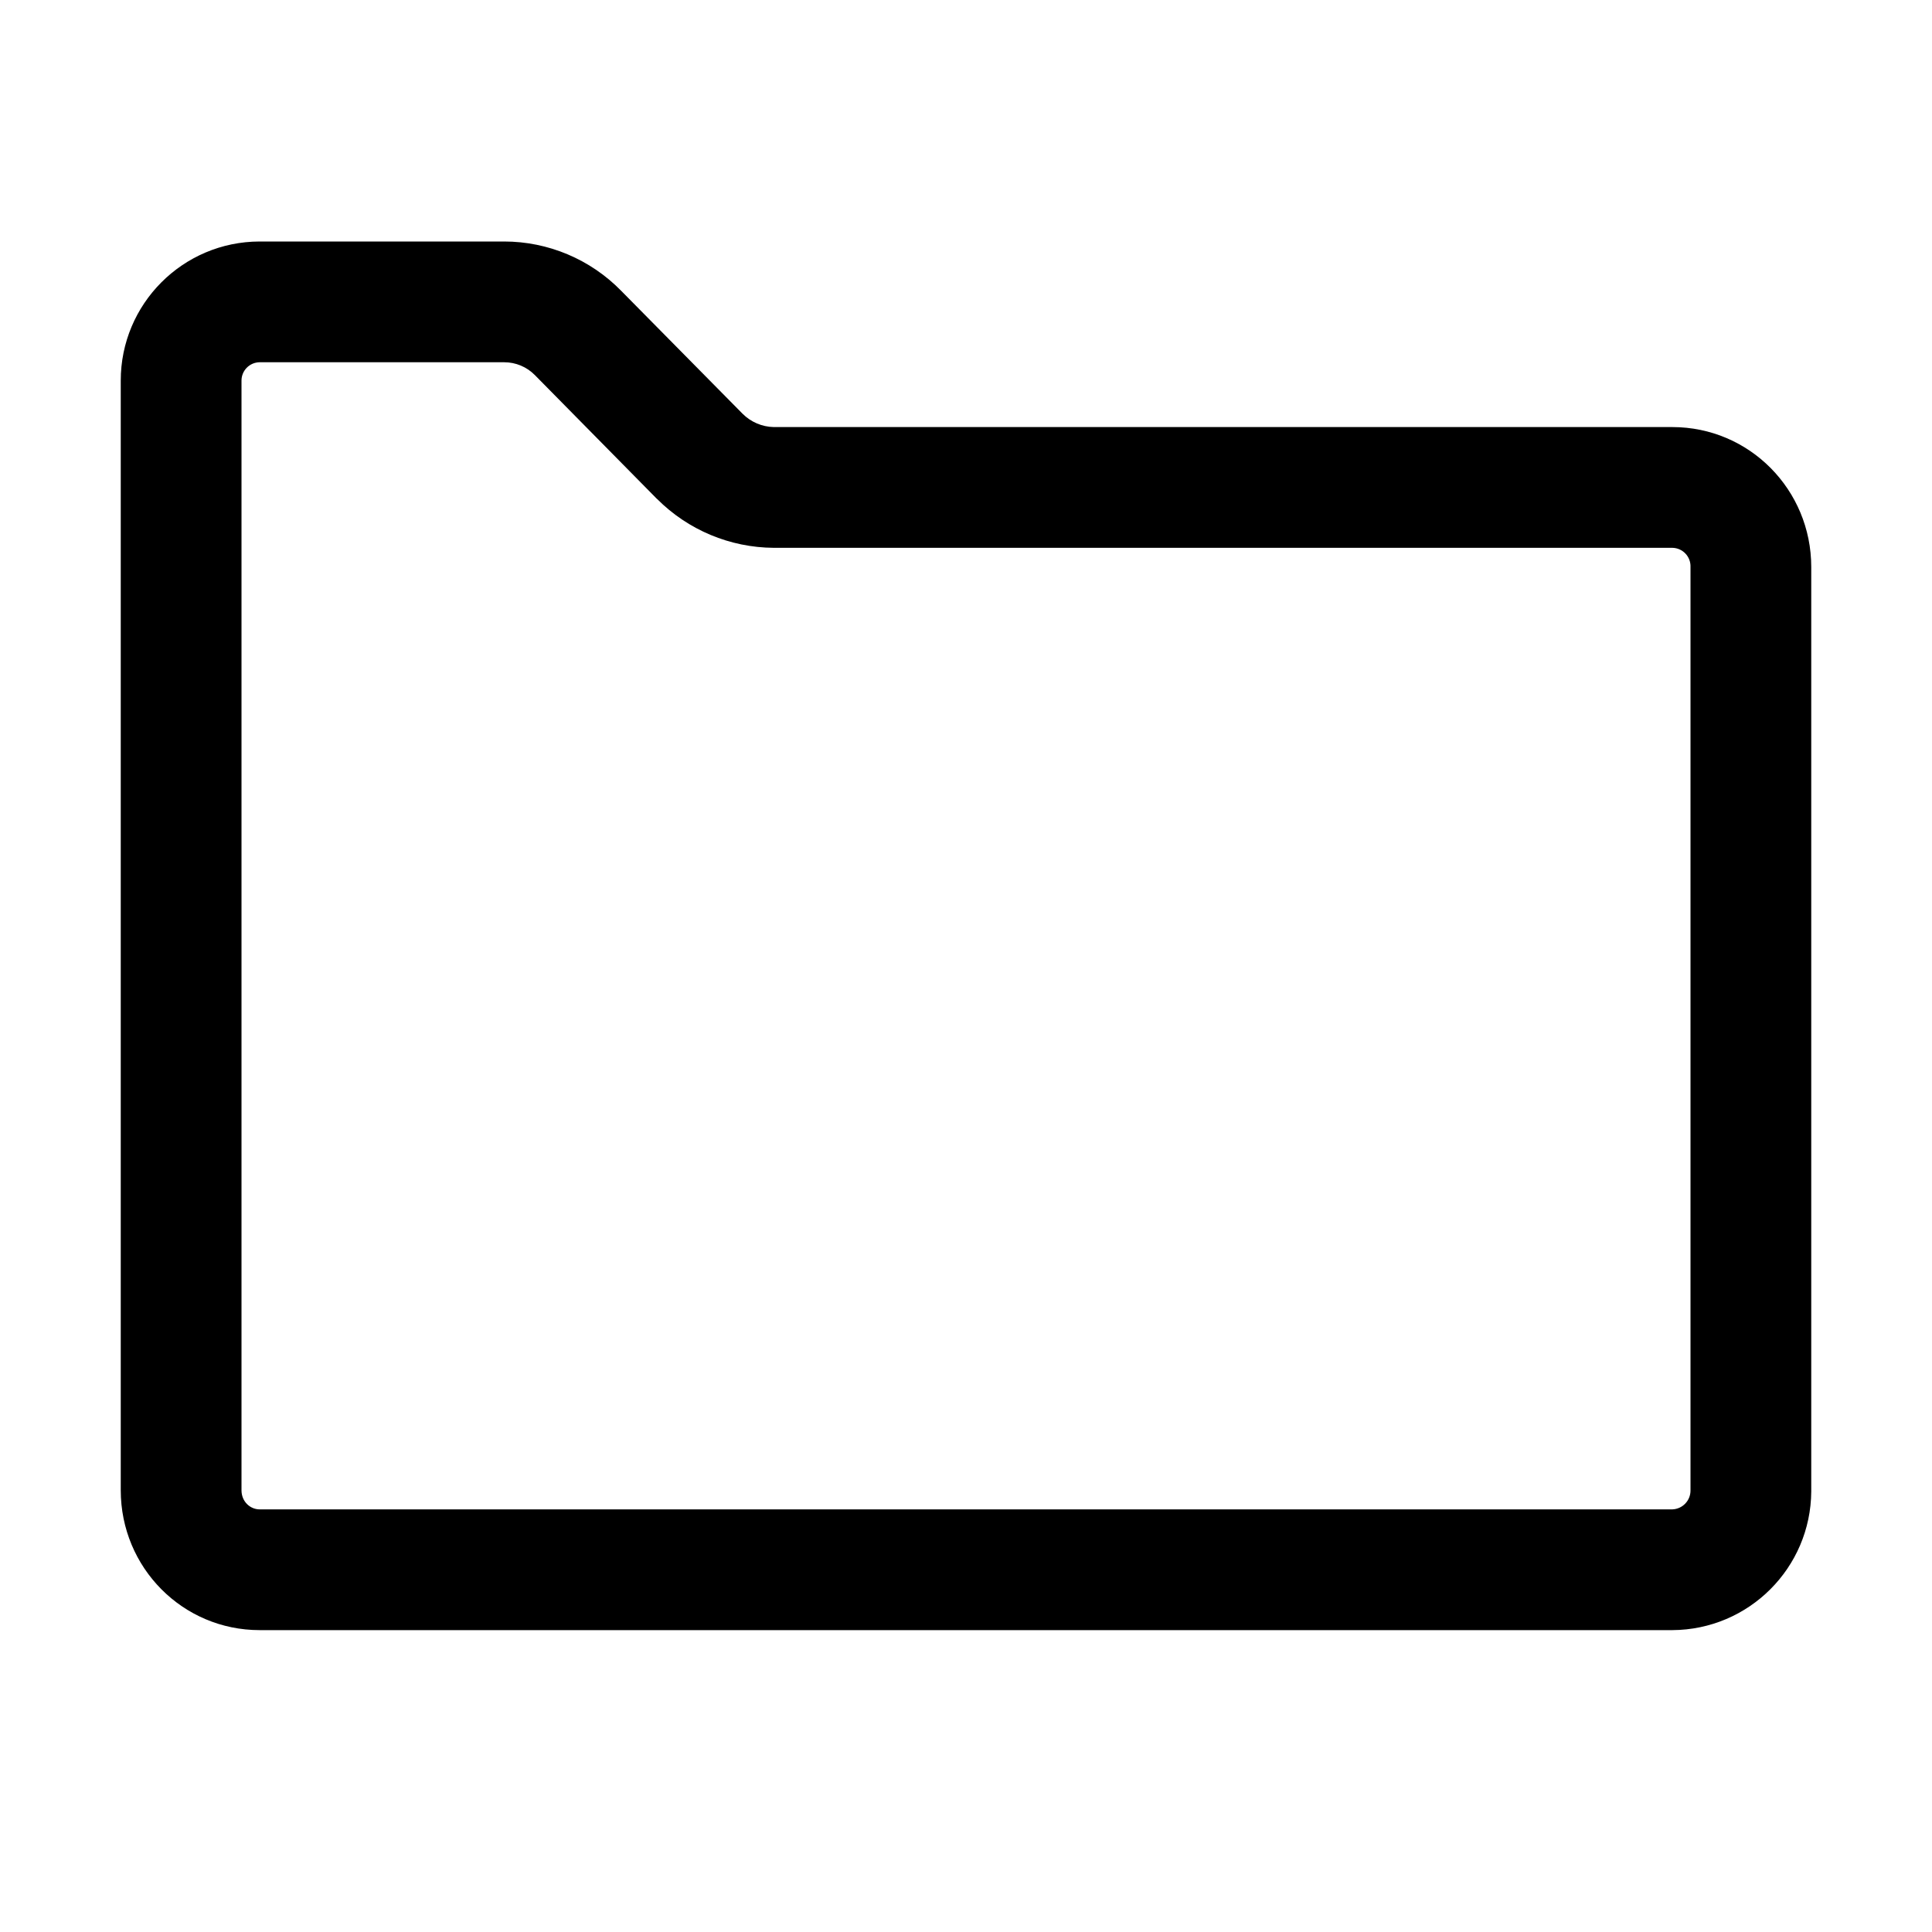
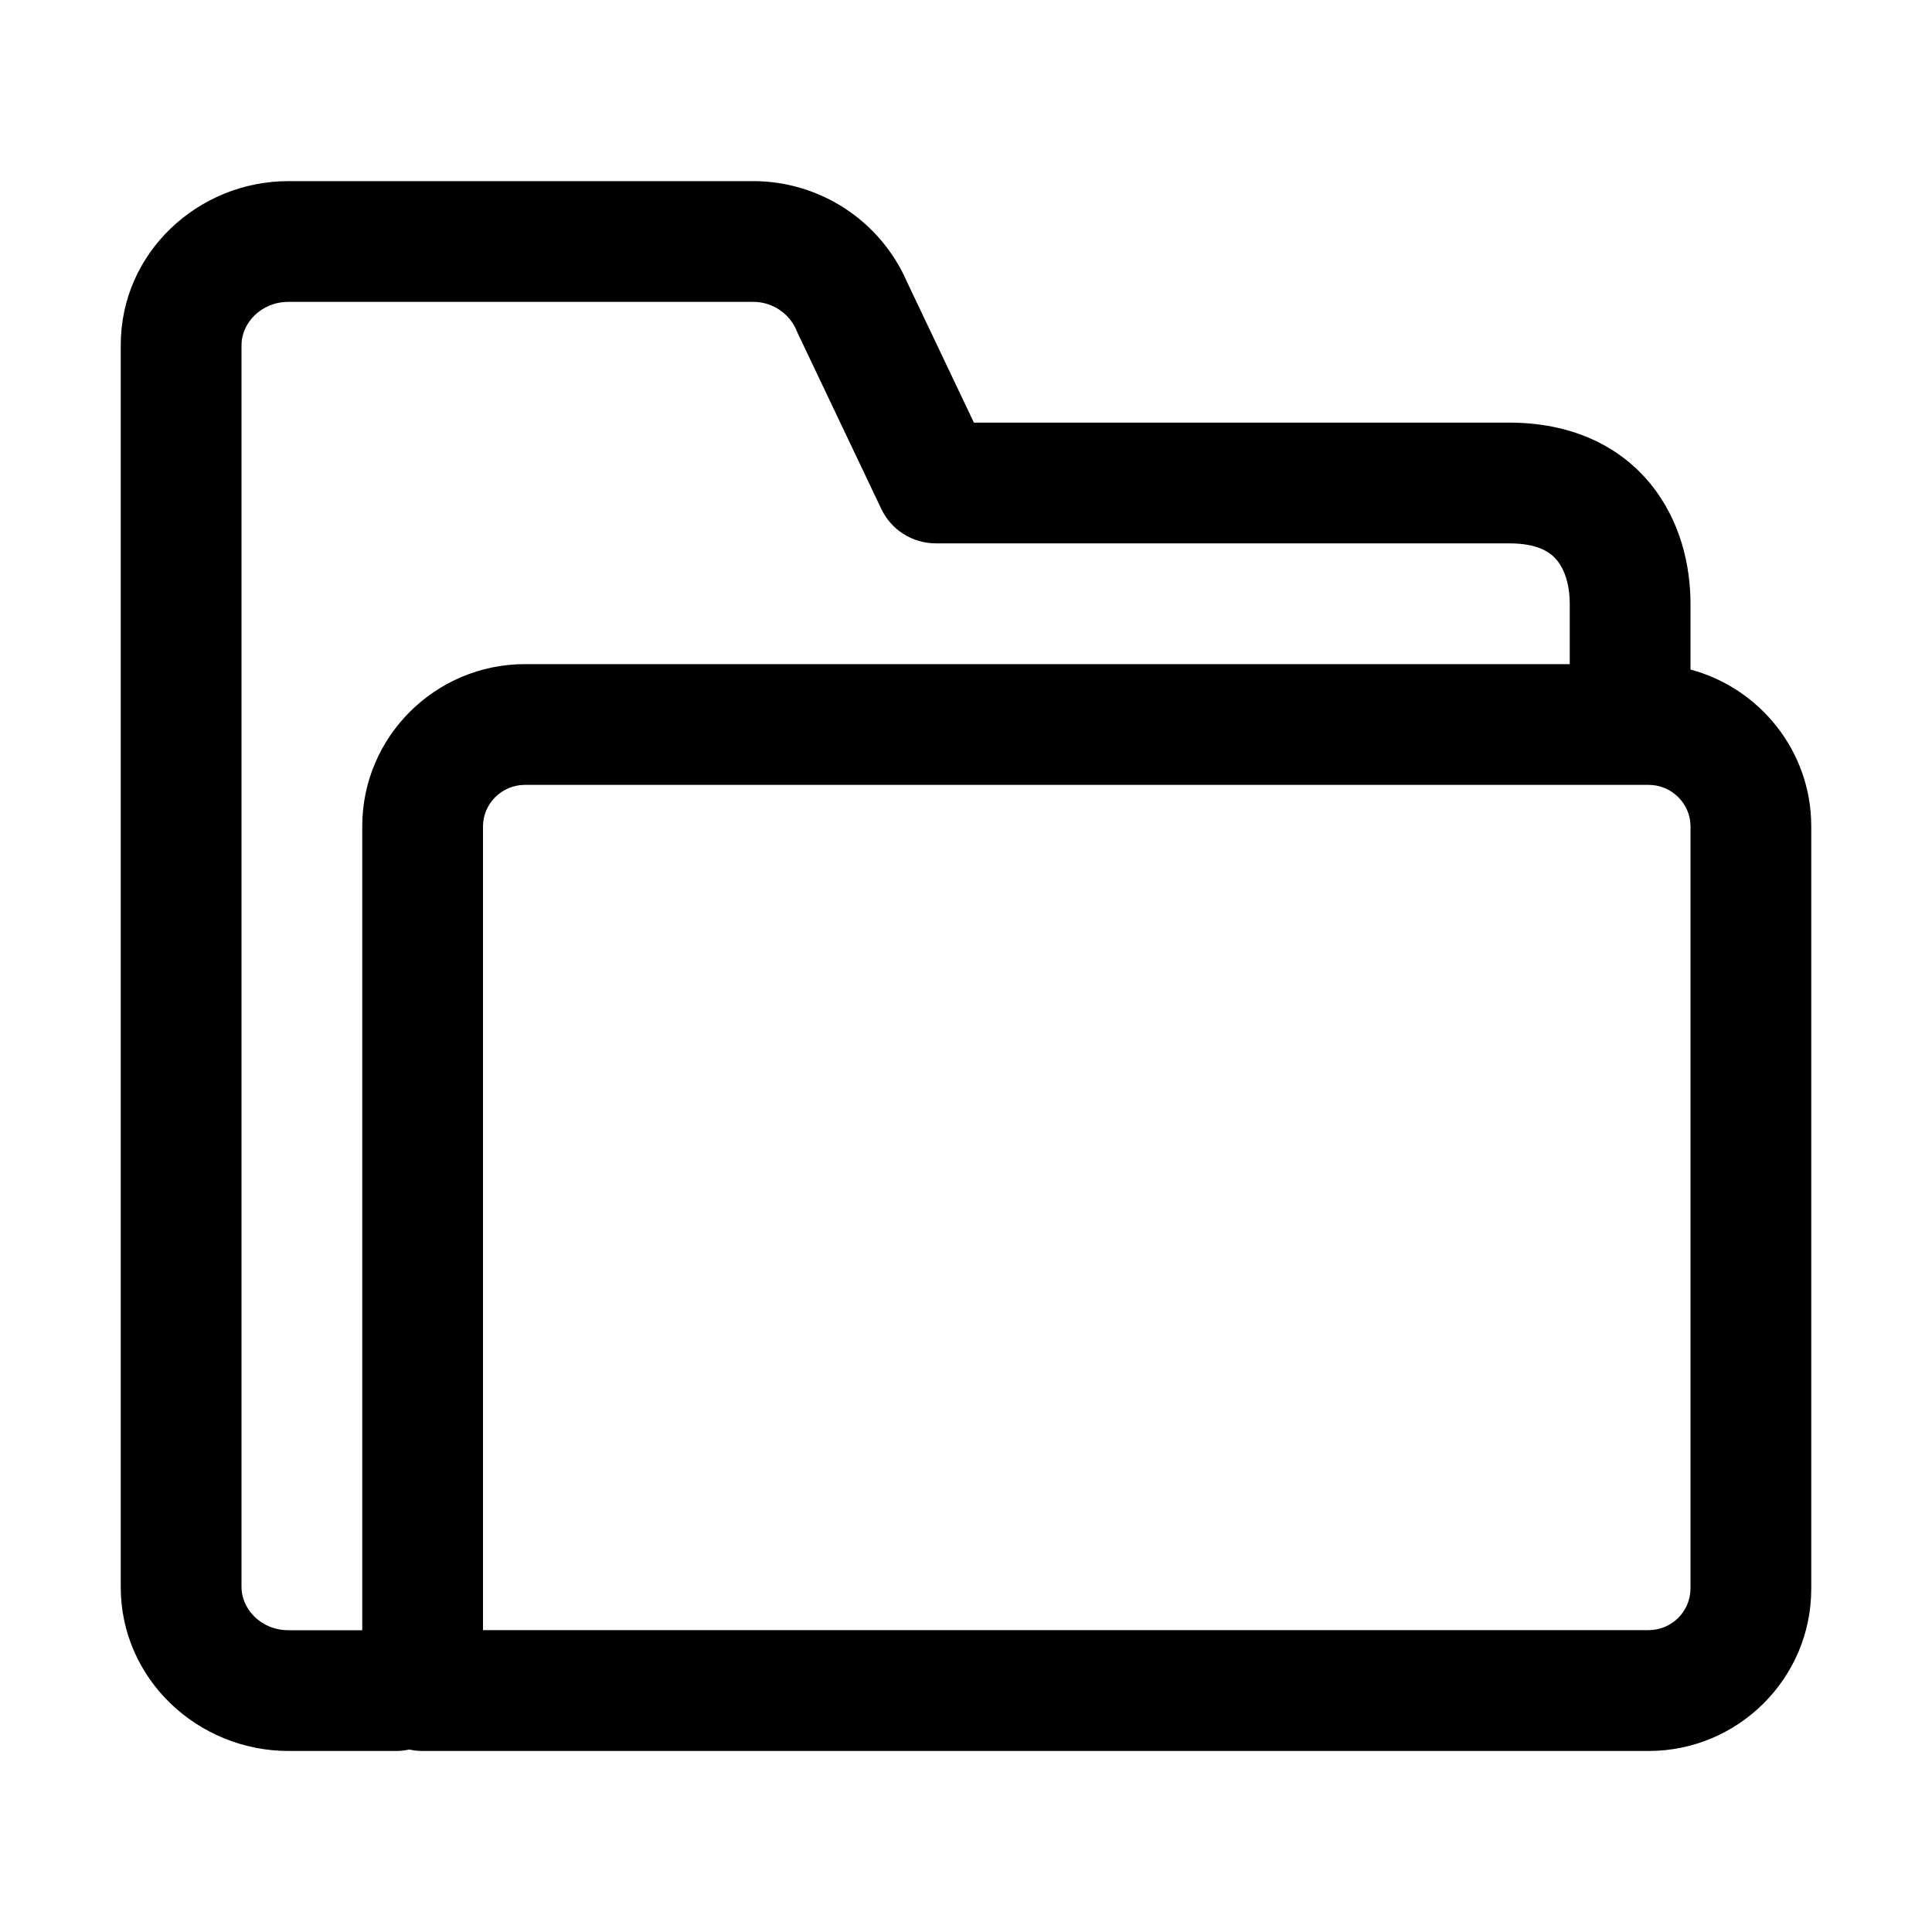
<svg xmlns="http://www.w3.org/2000/svg" width="20" height="20" fill="currentColor" viewBox="0 0 20 20">
-   <path fill-rule="evenodd" d="M2.688 3.75a.19.19 0 0 0-.188.192v11.485c0 .118.09.198.188.198h14.624a.195.195 0 0 0 .188-.198V5.869a.191.191 0 0 0-.188-.198H8.01a1.72 1.72 0 0 1-1.207-.505l-.004-.003-1.262-1.28a.445.445 0 0 0-.318-.133h-2.53ZM18.75 5.87c0-.8-.64-1.449-1.438-1.449H8.01a.47.47 0 0 1-.323-.138L6.43 3.01a1.695 1.695 0 0 0-1.212-.51h-2.53A1.44 1.44 0 0 0 1.25 3.942v11.485c0 .8.64 1.448 1.438 1.448h14.624a1.445 1.445 0 0 0 1.438-1.436v-9.57Z" clip-rule="evenodd" />
+   <path fill-rule="evenodd" d="M2.986 1.875c-.935 0-1.736.74-1.736 1.696V16.43c0 .955.801 1.696 1.736 1.696h1.111a.63.63 0 0 0 .14-.015.63.63 0 0 0 .138.015h12.692c.924 0 1.683-.75 1.683-1.678V8.553c0-.777-.533-1.43-1.25-1.622V6.25c0-.393-.103-.86-.415-1.242-.329-.402-.83-.633-1.46-.633h-5.543L9.39 2.92a1.737 1.737 0 0 0-1.604-1.045h-4.8Zm13.264 5V6.25c0-.196-.053-.354-.132-.45-.062-.075-.186-.175-.493-.175H9.687a.625.625 0 0 1-.564-.357l-.868-1.825a.487.487 0 0 0-.469-.318h-4.8c-.287 0-.486.224-.486.446V16.43c0 .223.199.446.486.446h.764V8.553c0-.927.759-1.678 1.683-1.678H16.25ZM5 8.553c0-.231.193-.428.433-.428h11.634c.24 0 .433.197.433.428v7.894a.433.433 0 0 1-.433.428H5V8.553Z" clip-rule="evenodd" />
</svg>
